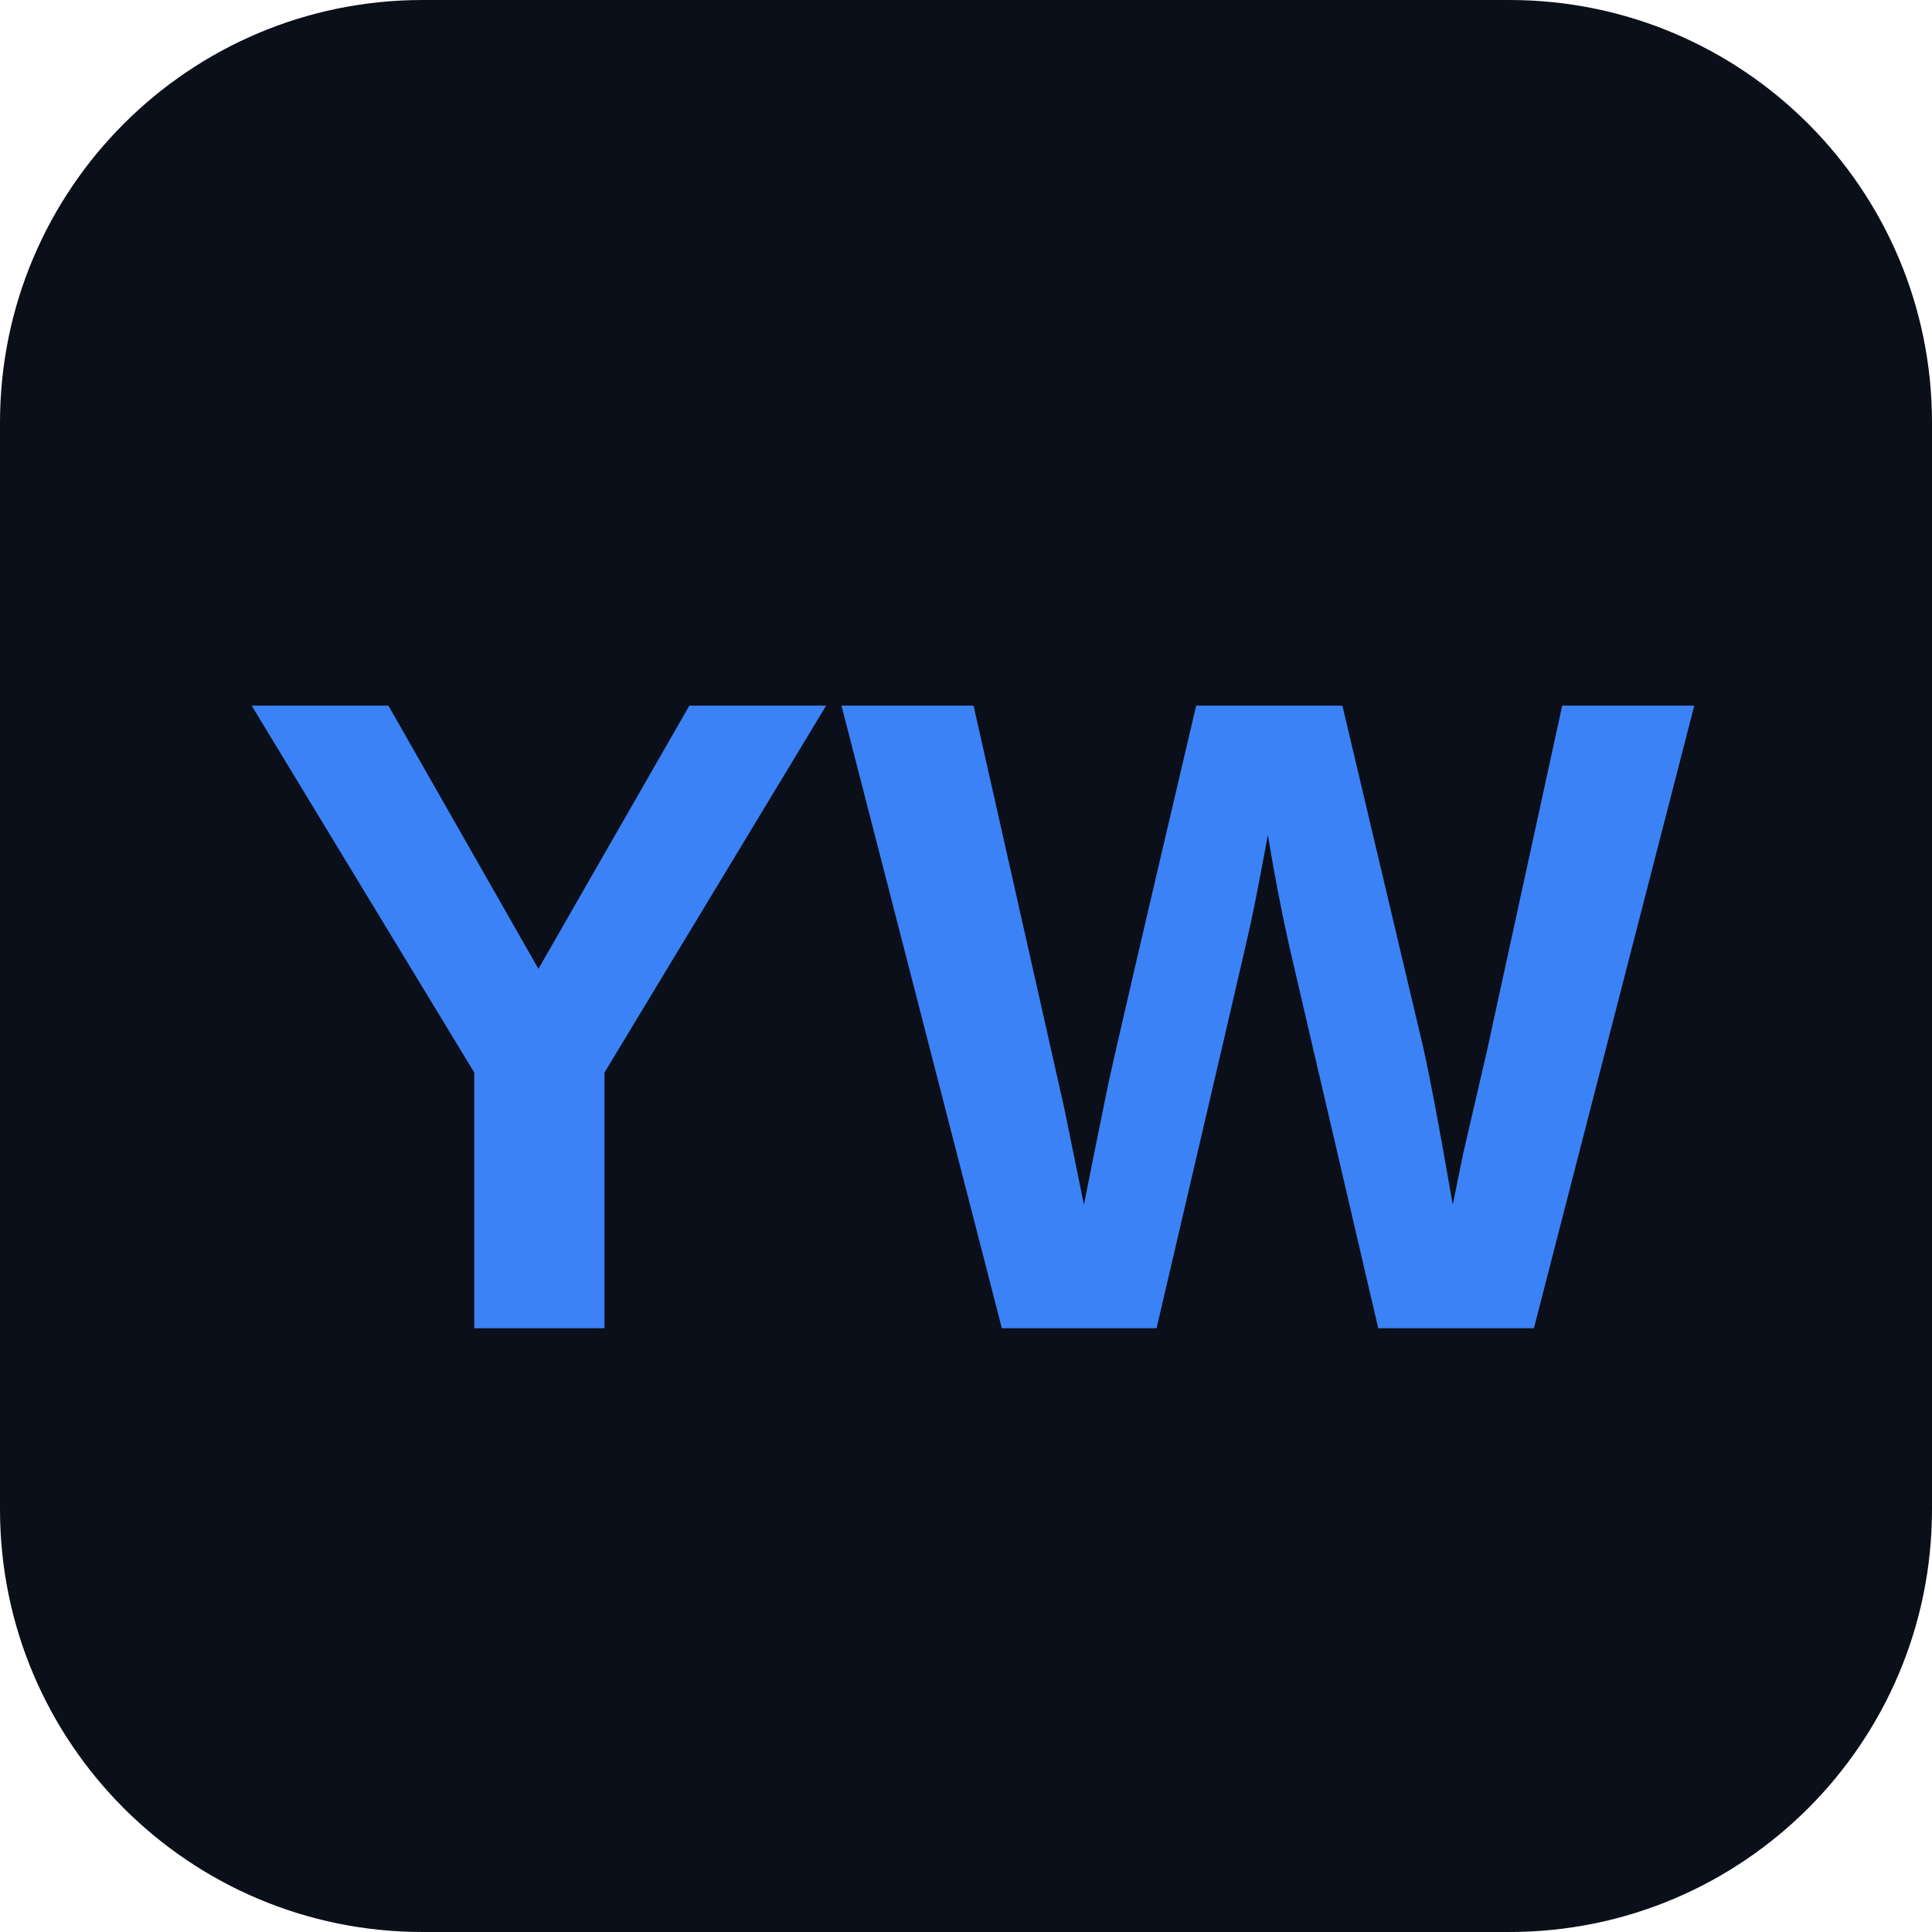
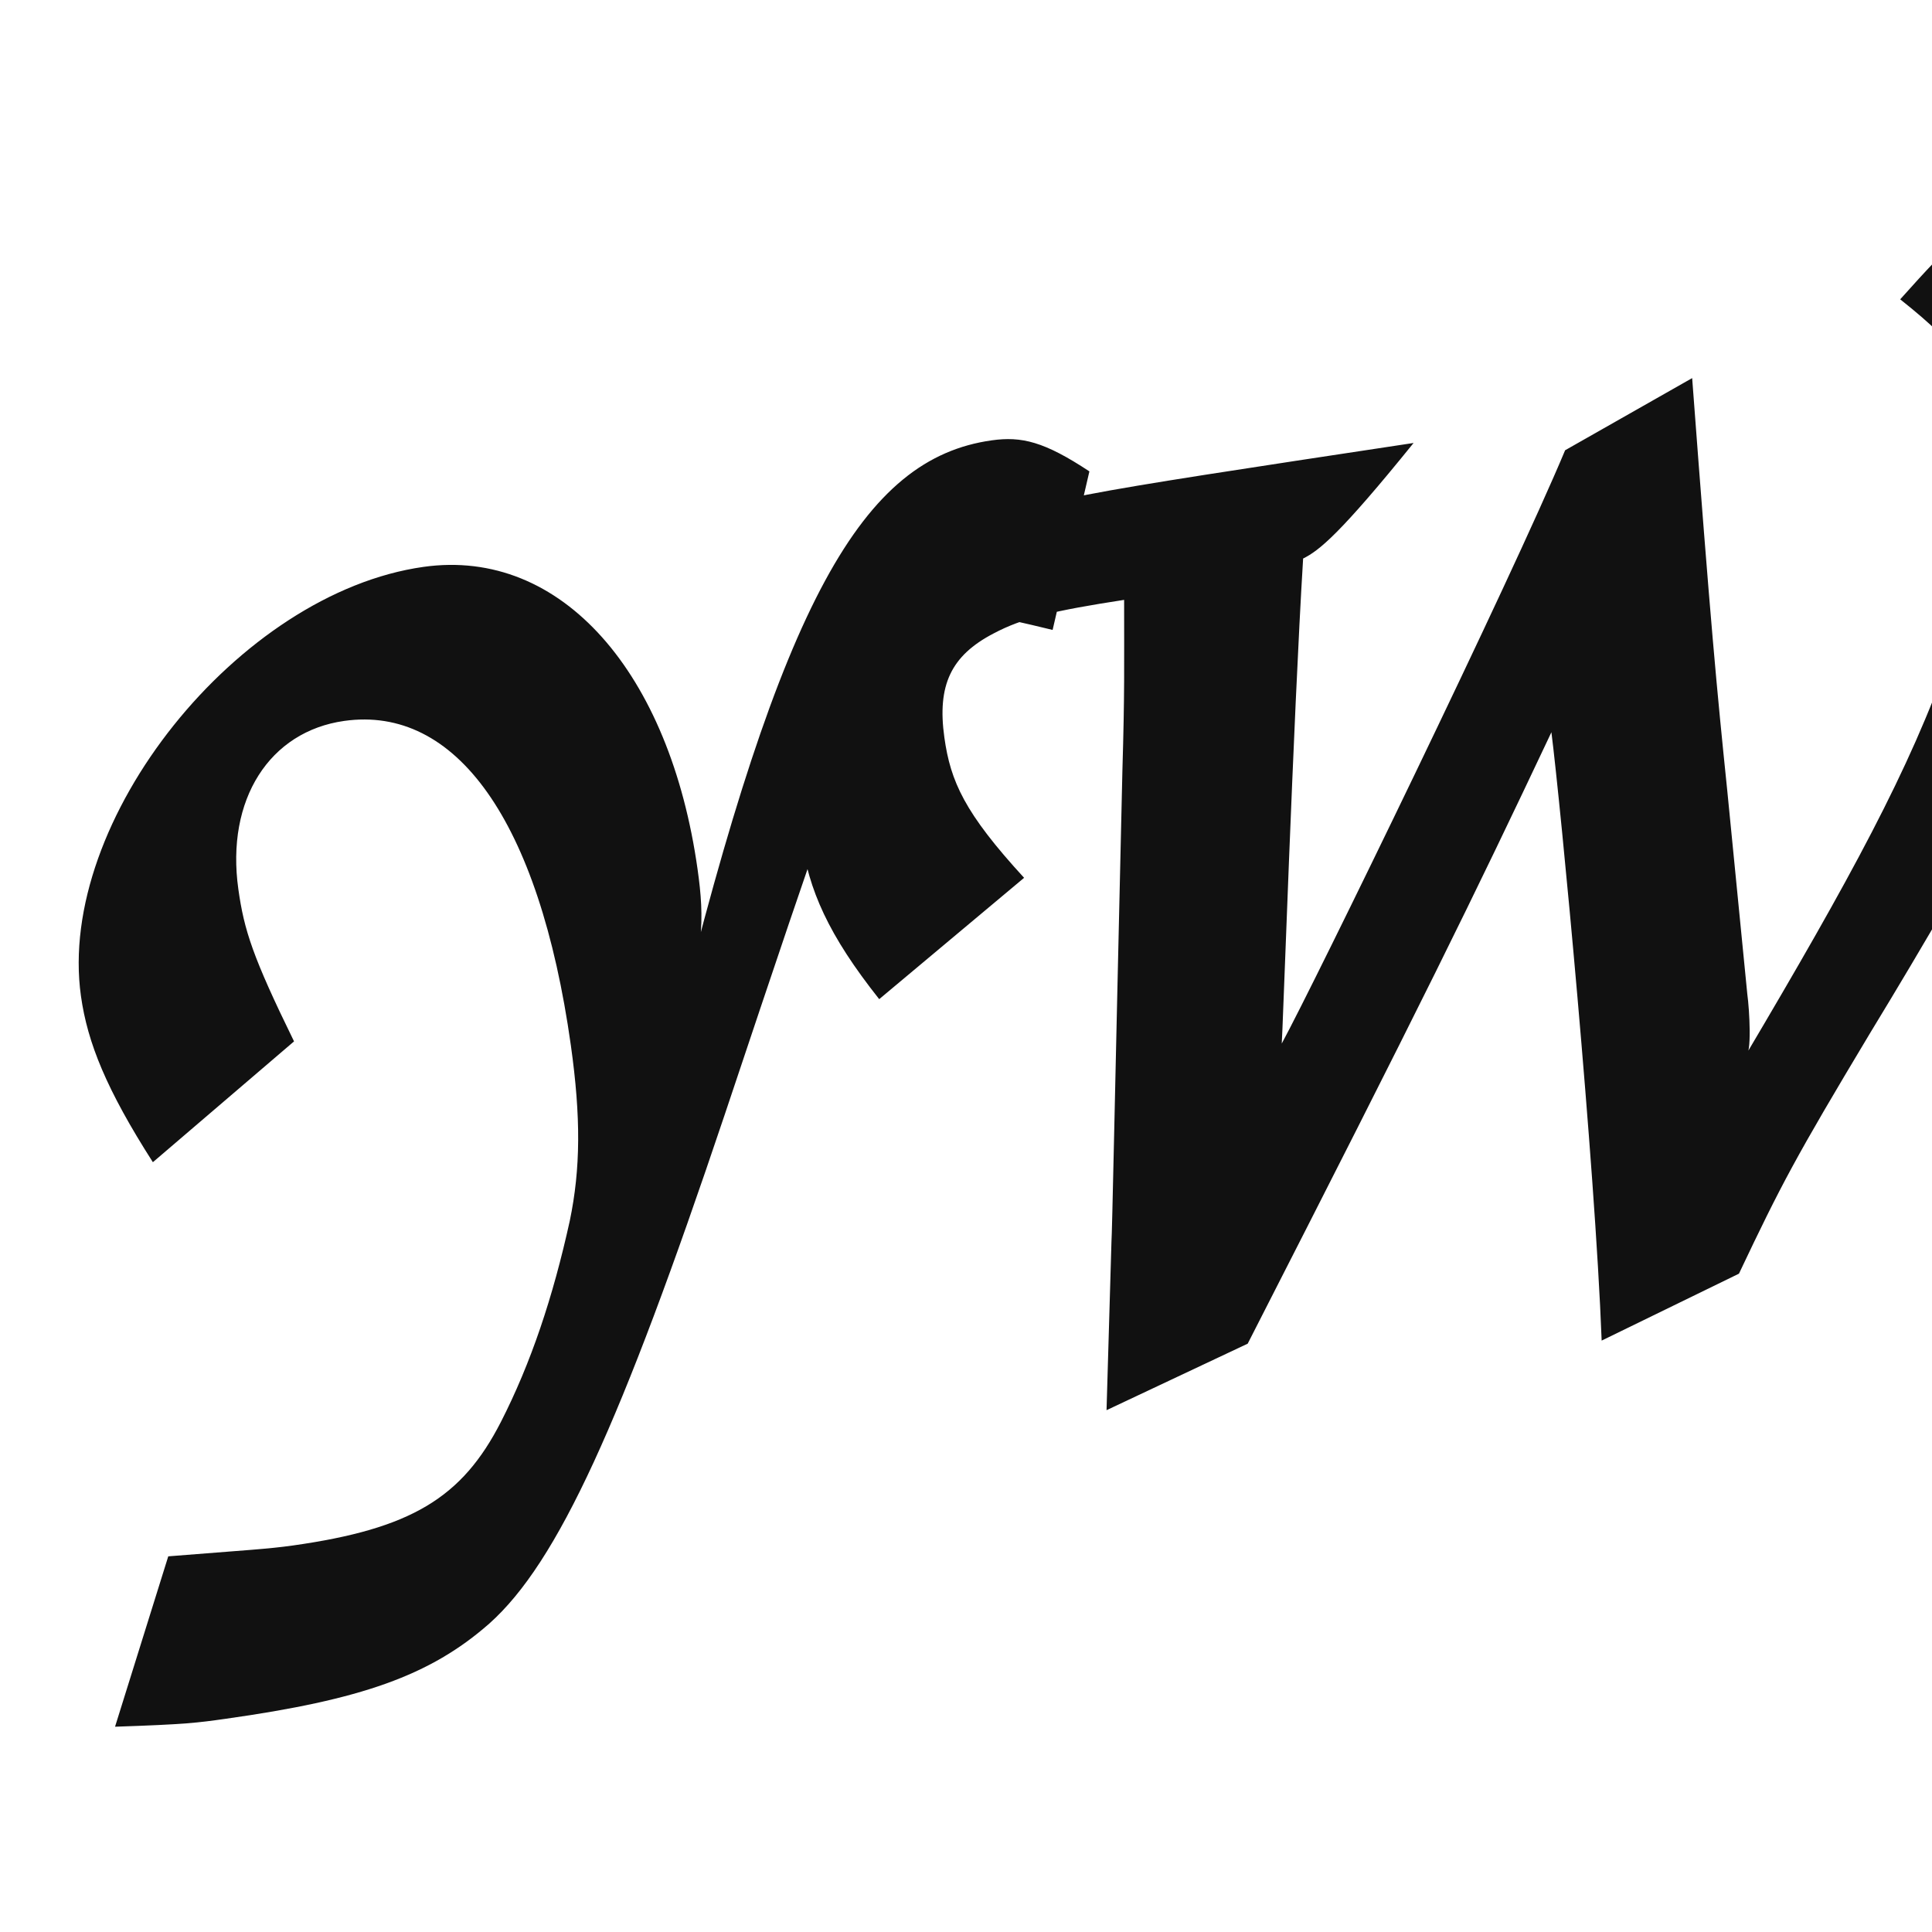
<svg xmlns="http://www.w3.org/2000/svg" viewBox="0 0 32 32">
-   <rect width="32" height="32" rx="7" fill="#0B0F19" />
-   <text x="16" y="22" text-anchor="middle" font-family="Arial, Helvetica, sans-serif" font-weight="700" font-size="15" fill="#3B82F6">YW</text>
+   <text x="16" y="23" text-anchor="middle" font-family="cursive" font-style="italic" font-weight="700" font-size="24" letter-spacing="-3" fill="#111111" transform="rotate(-8 16 16)">YW</text>
</svg>
